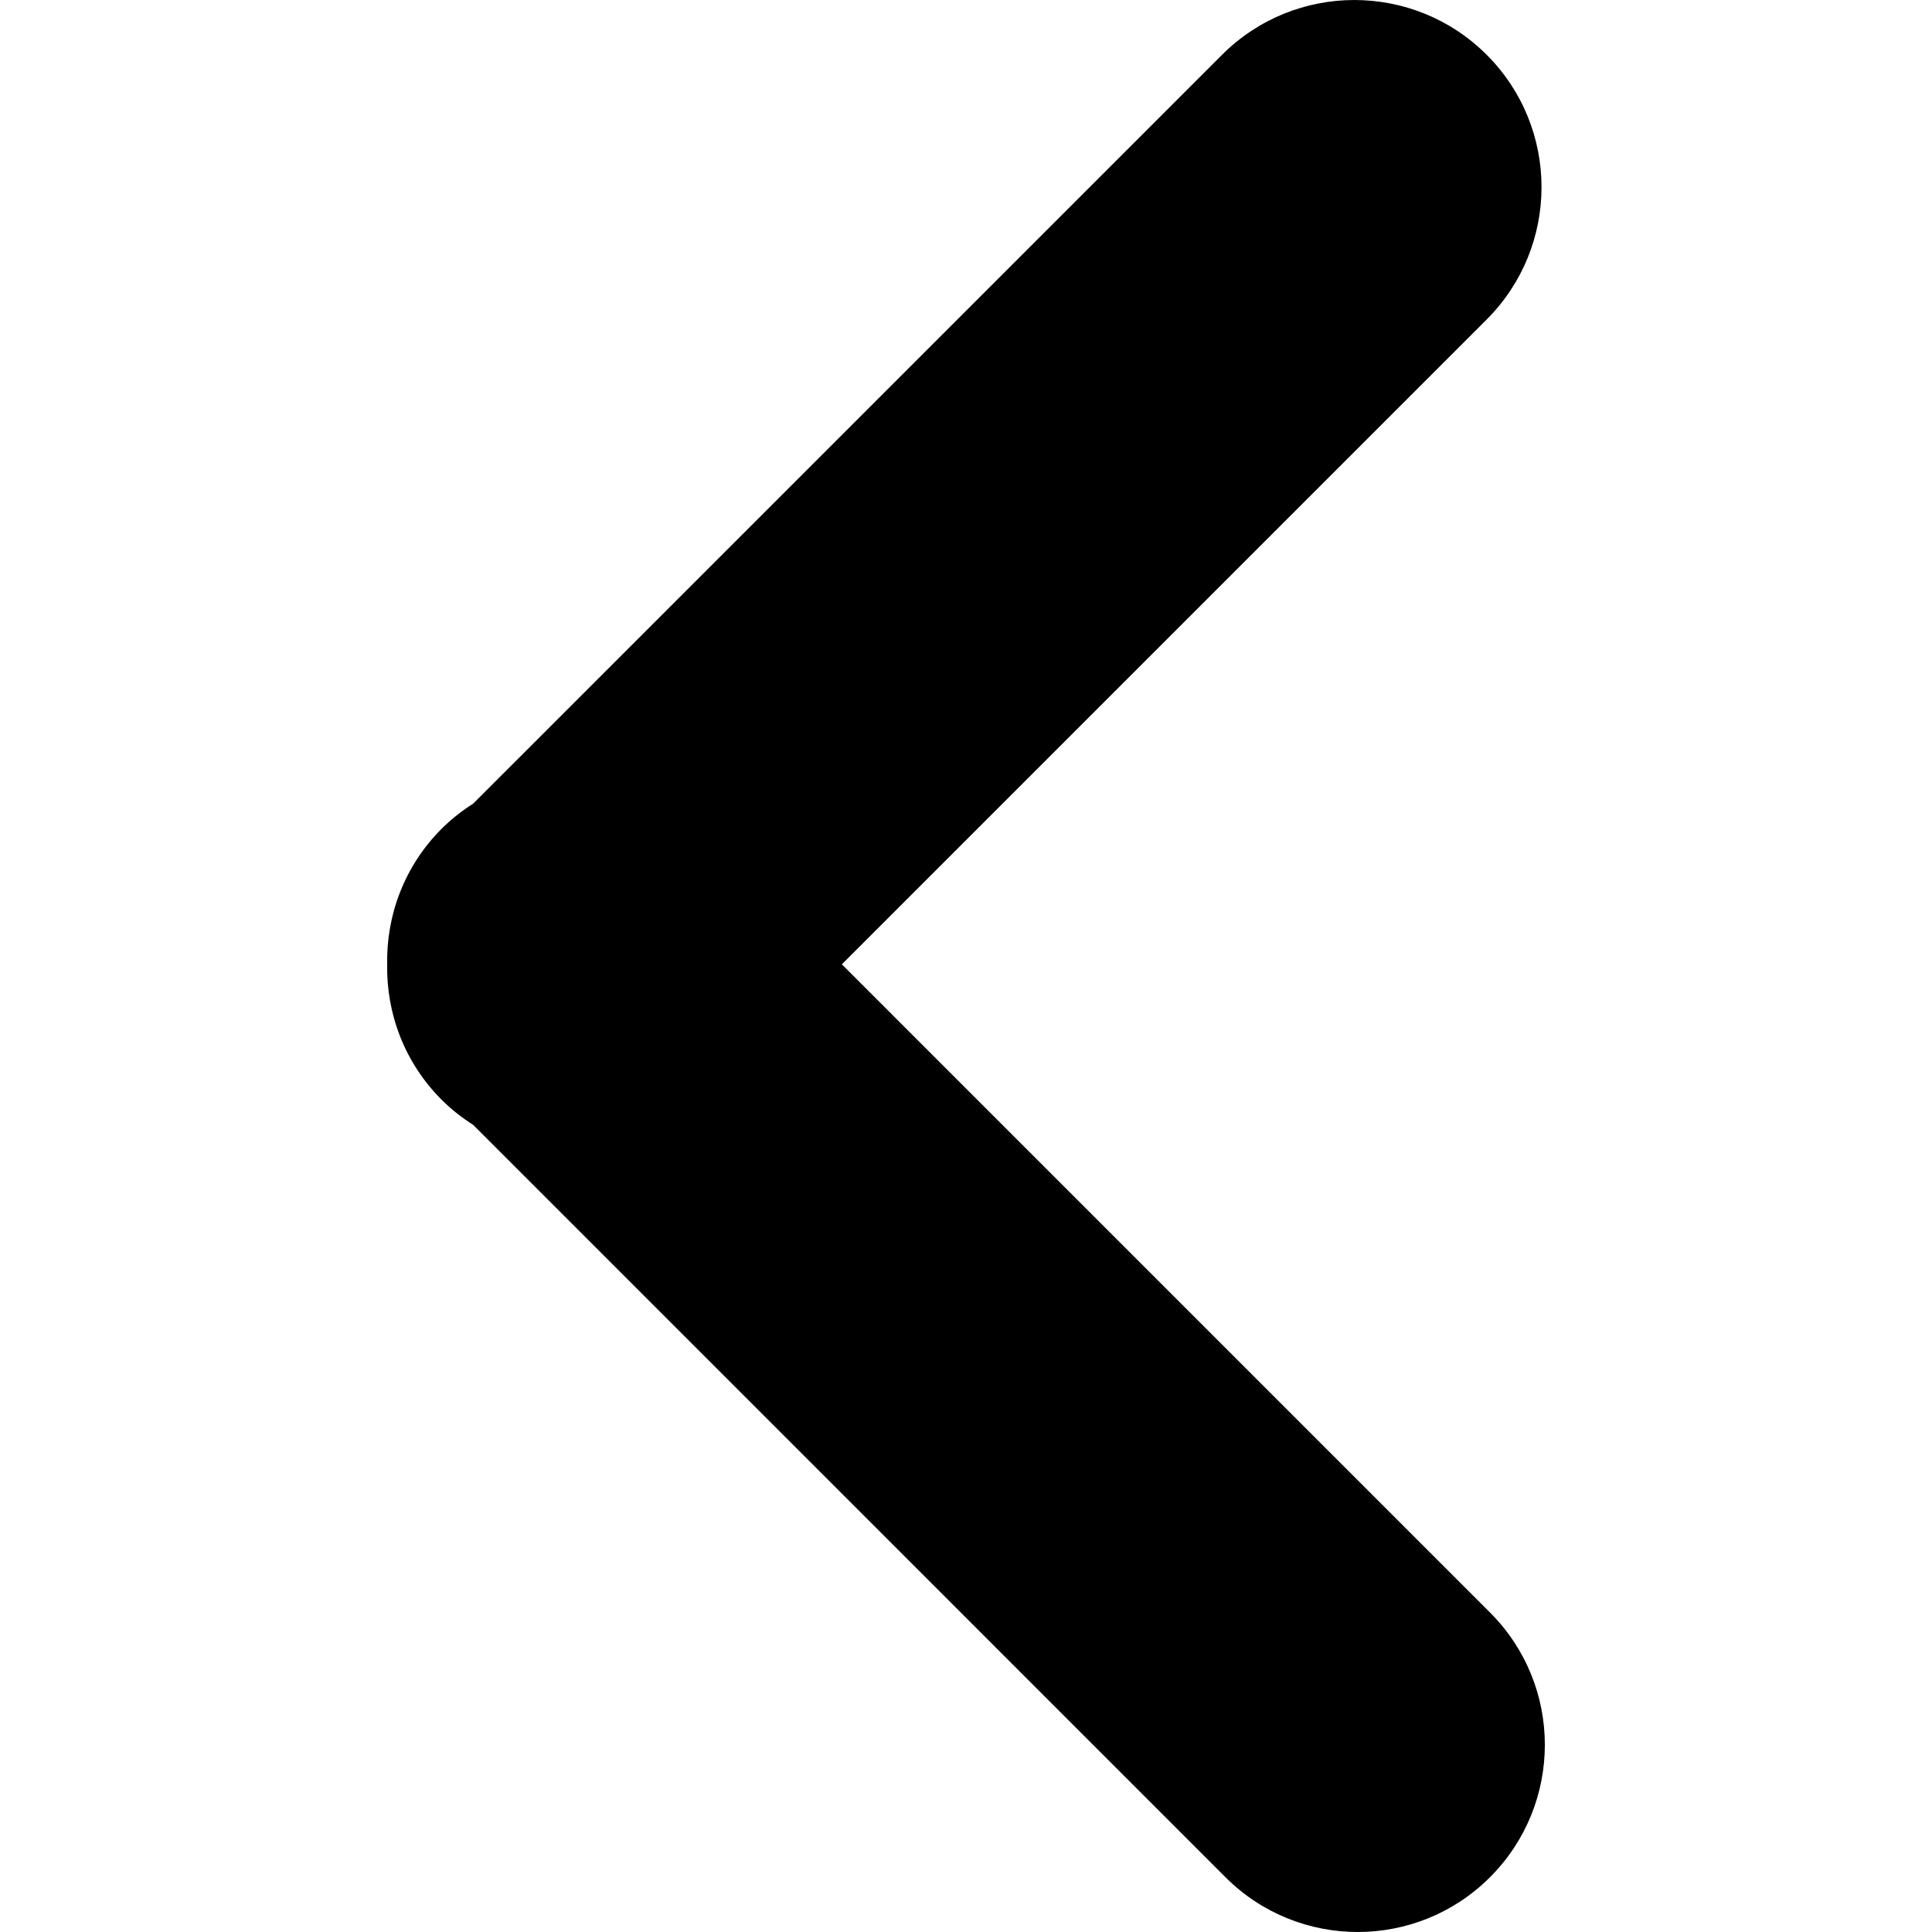
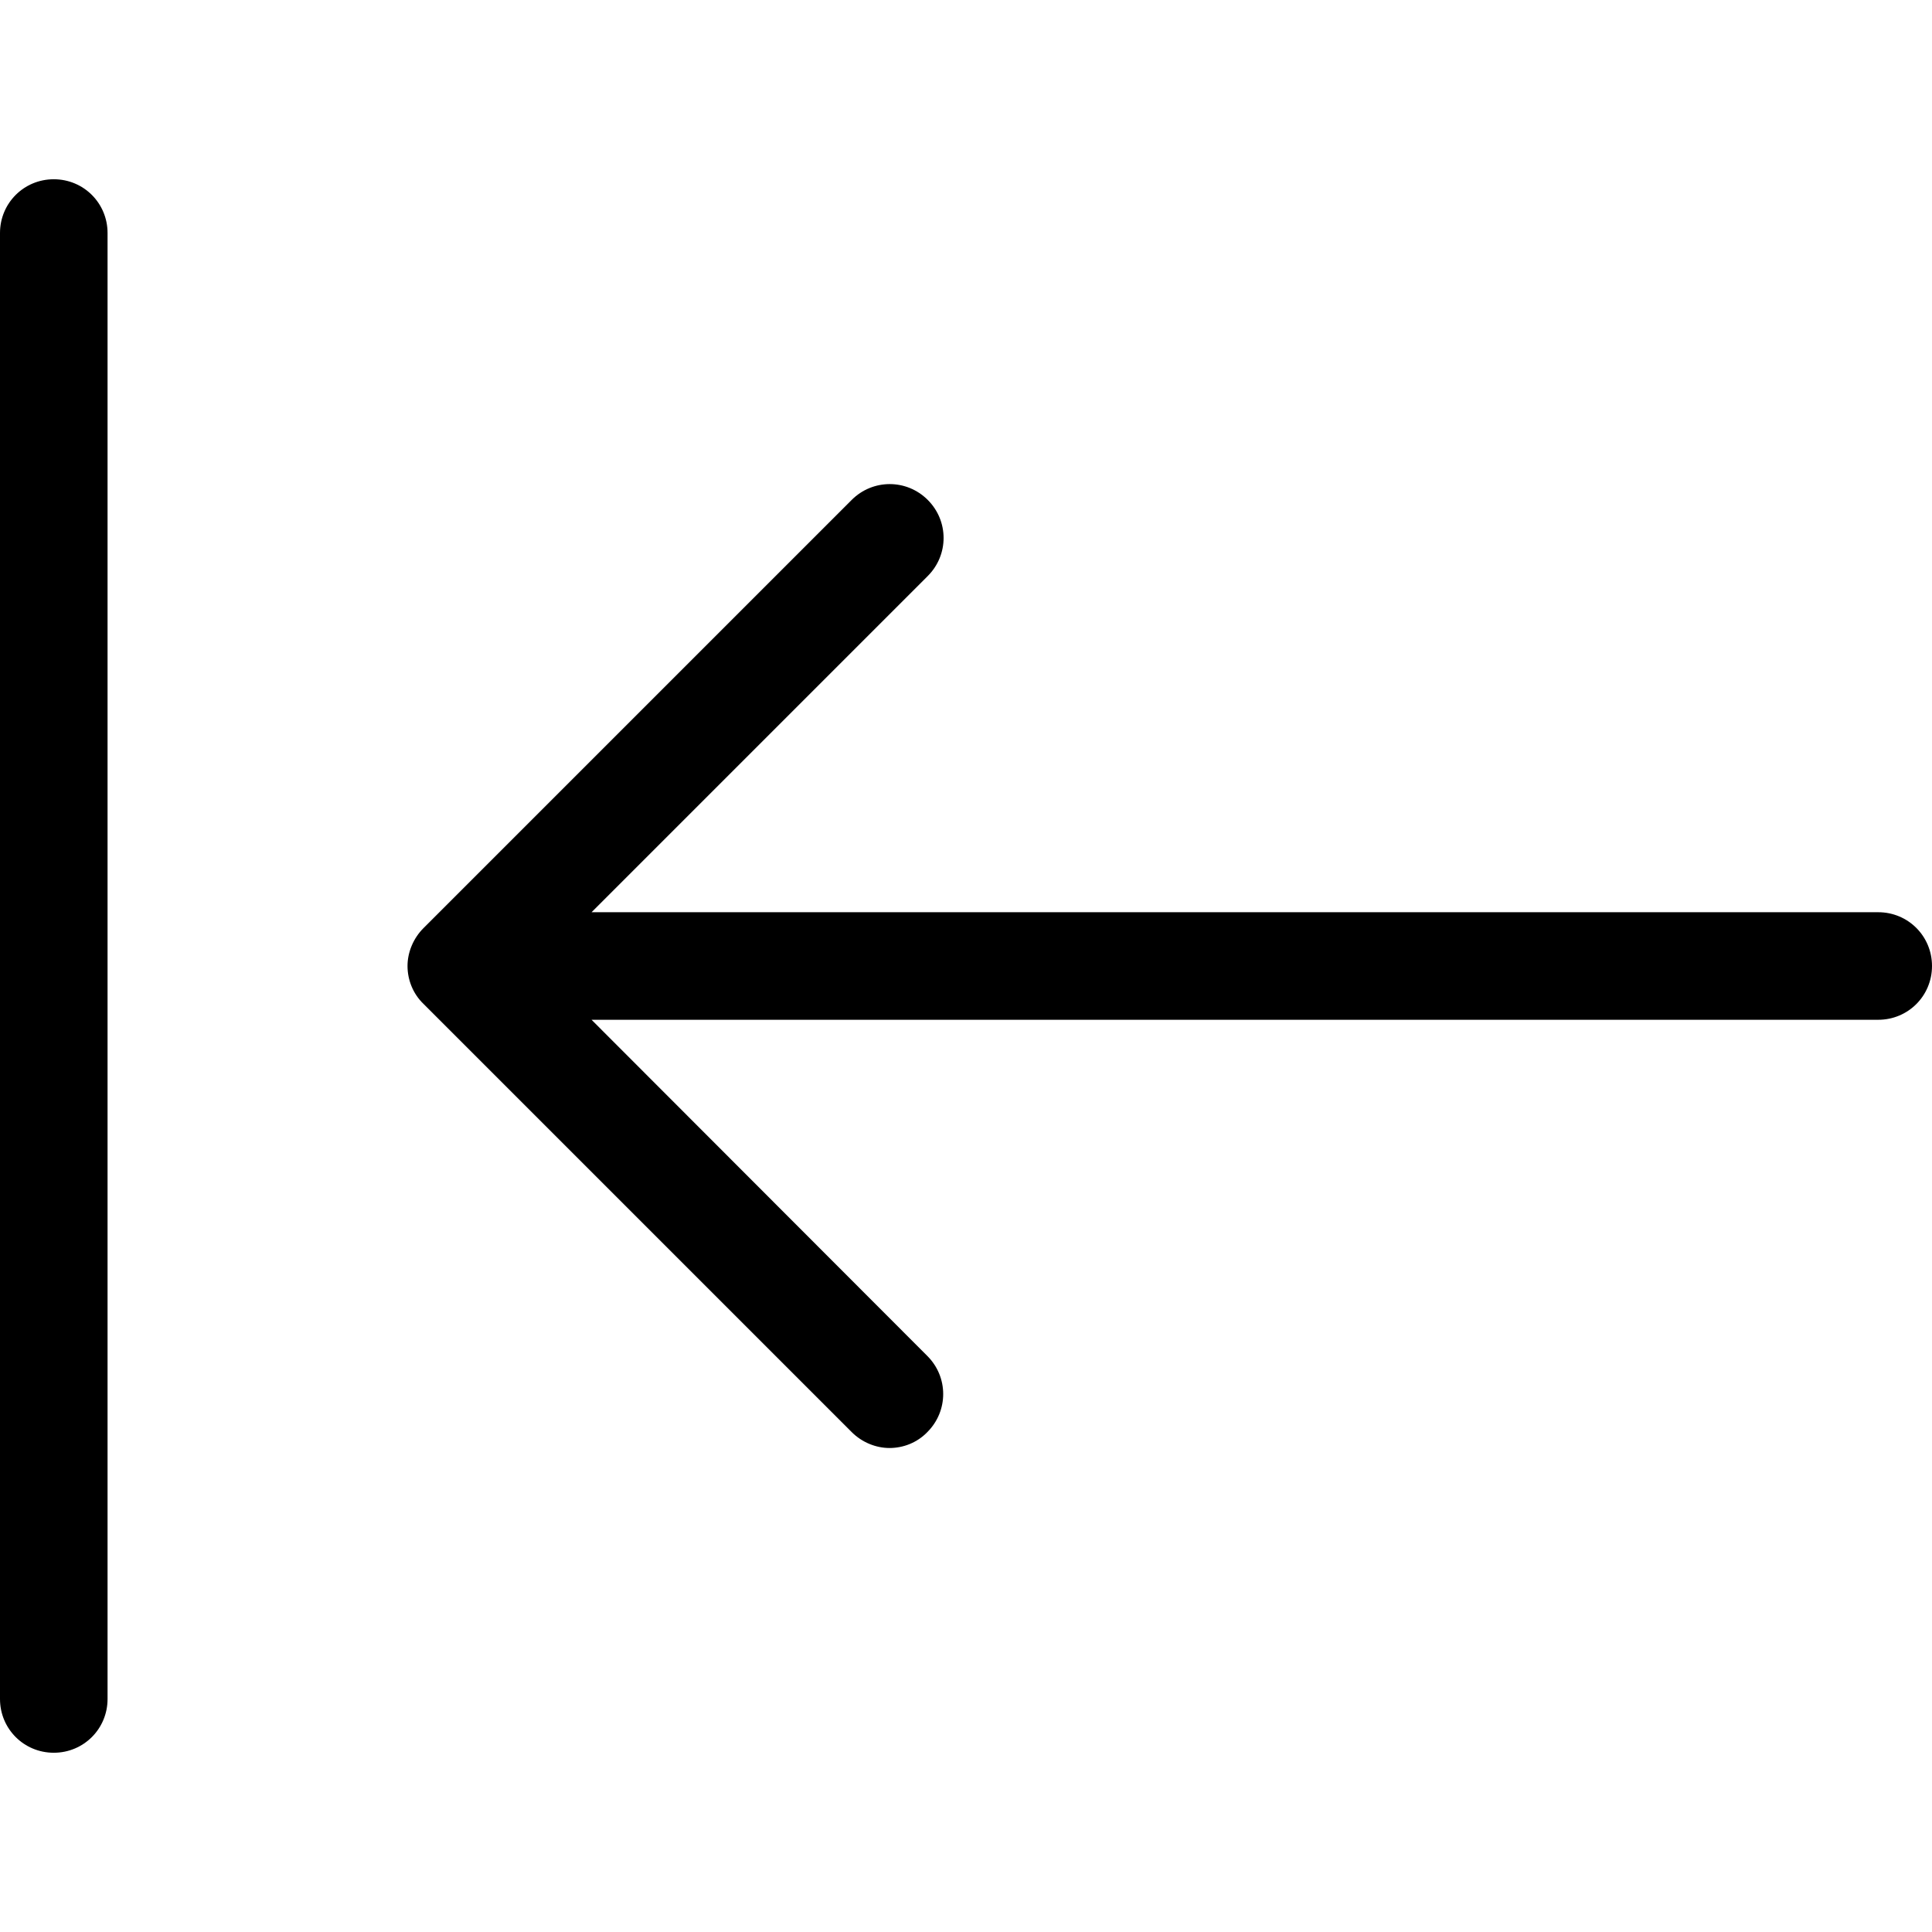
- <svg xmlns="http://www.w3.org/2000/svg" version="1.1" id="Capa_1" x="0px" y="0px" viewBox="0 0 55.753 55.753" style="enable-background:new 0 0 42 42;" xml:space="preserve">
+ <svg xmlns="http://www.w3.org/2000/svg" version="1.1" id="Capa_1" x="0px" y="0px" viewBox="0 0 485 485" style="enable-background:new 0 0 485 485;" xml:space="preserve">
  <g>
-     <path d="M12.745,23.915c0.283-0.282,0.59-0.52,0.913-0.727L35.266,1.581c2.108-2.107,5.528-2.108,7.637,0.001   c2.109,2.108,2.109,5.527,0,7.637L24.294,27.828l18.705,18.706c2.109,2.108,2.109,5.526,0,7.637   c-1.055,1.056-2.438,1.582-3.818,1.582s-2.764-0.526-3.818-1.582L13.658,32.464c-0.323-0.207-0.632-0.445-0.913-0.727   c-1.078-1.078-1.598-2.498-1.572-3.911C11.147,26.413,11.667,24.994,12.745,23.915z" />
+     <g>
+       <path d="M471.5,229h-323l84.4-84.4c5.3-5.3,5.3-13.8,0-19.1s-13.8-5.3-19.1,0L106.3,233c-2.5,2.5-4,6-4,9.5s1.4,7,4,9.5    l107.5,107.5c2.6,2.6,6.1,4,9.5,4s6.9-1.3,9.5-4c5.3-5.3,5.3-13.8,0-19.1L148.5,256h323c7.5,0,13.5-6,13.5-13.5S479,229,471.5,229    z" />
+       <path d="M13.5,45C6,45,0,51,0,58.5v368C0,434,6,440,13.5,440S27,434,27,426.5v-368C27,51,21,45,13.5,45z" />
+     </g>
  </g>
-   <g />
-   <g />
-   <g />
-   <g />
-   <g />
-   <g />
-   <g />
-   <g />
-   <g />
-   <g />
-   <g />
-   <g />
-   <g />
-   <g />
-   <g />
+   <g>
+ </g>
+   <g>
+ </g>
+   <g>
+ </g>
+   <g>
+ </g>
+   <g>
+ </g>
+   <g>
+ </g>
+   <g>
+ </g>
+   <g>
+ </g>
+   <g>
+ </g>
+   <g>
+ </g>
+   <g>
+ </g>
+   <g>
+ </g>
+   <g>
+ </g>
+   <g>
+ </g>
+   <g>
+ </g>
</svg>
